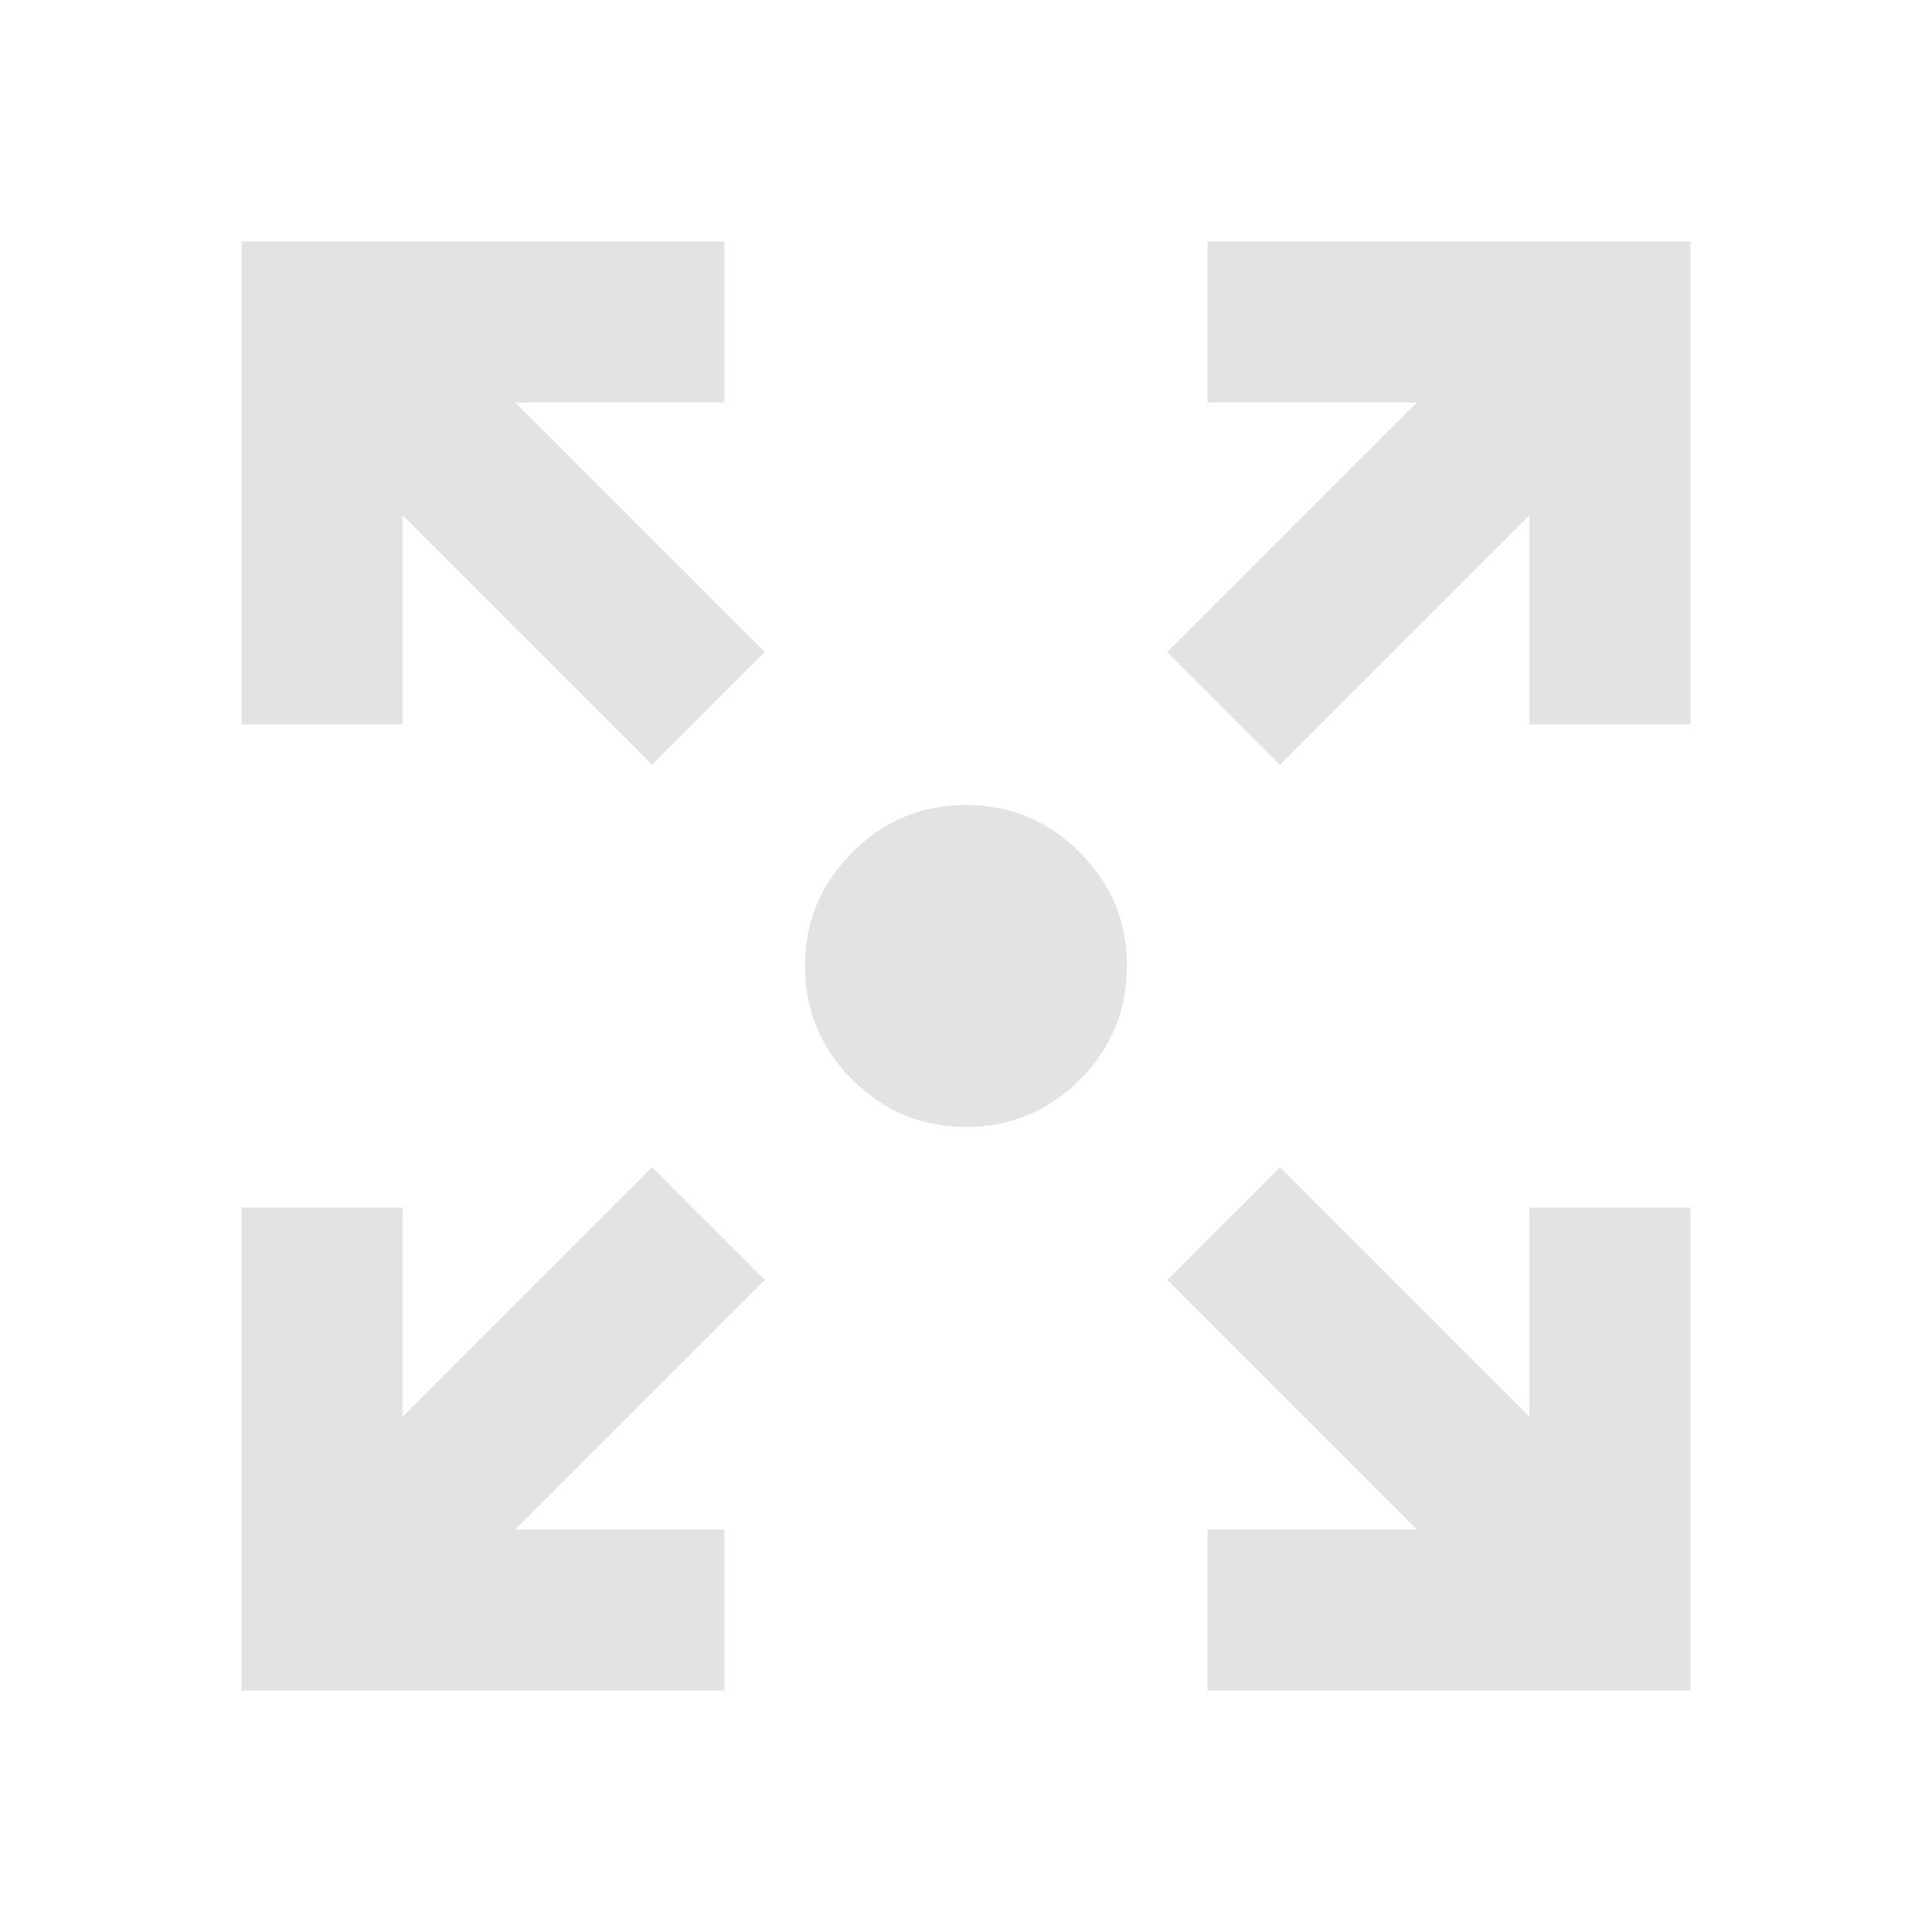
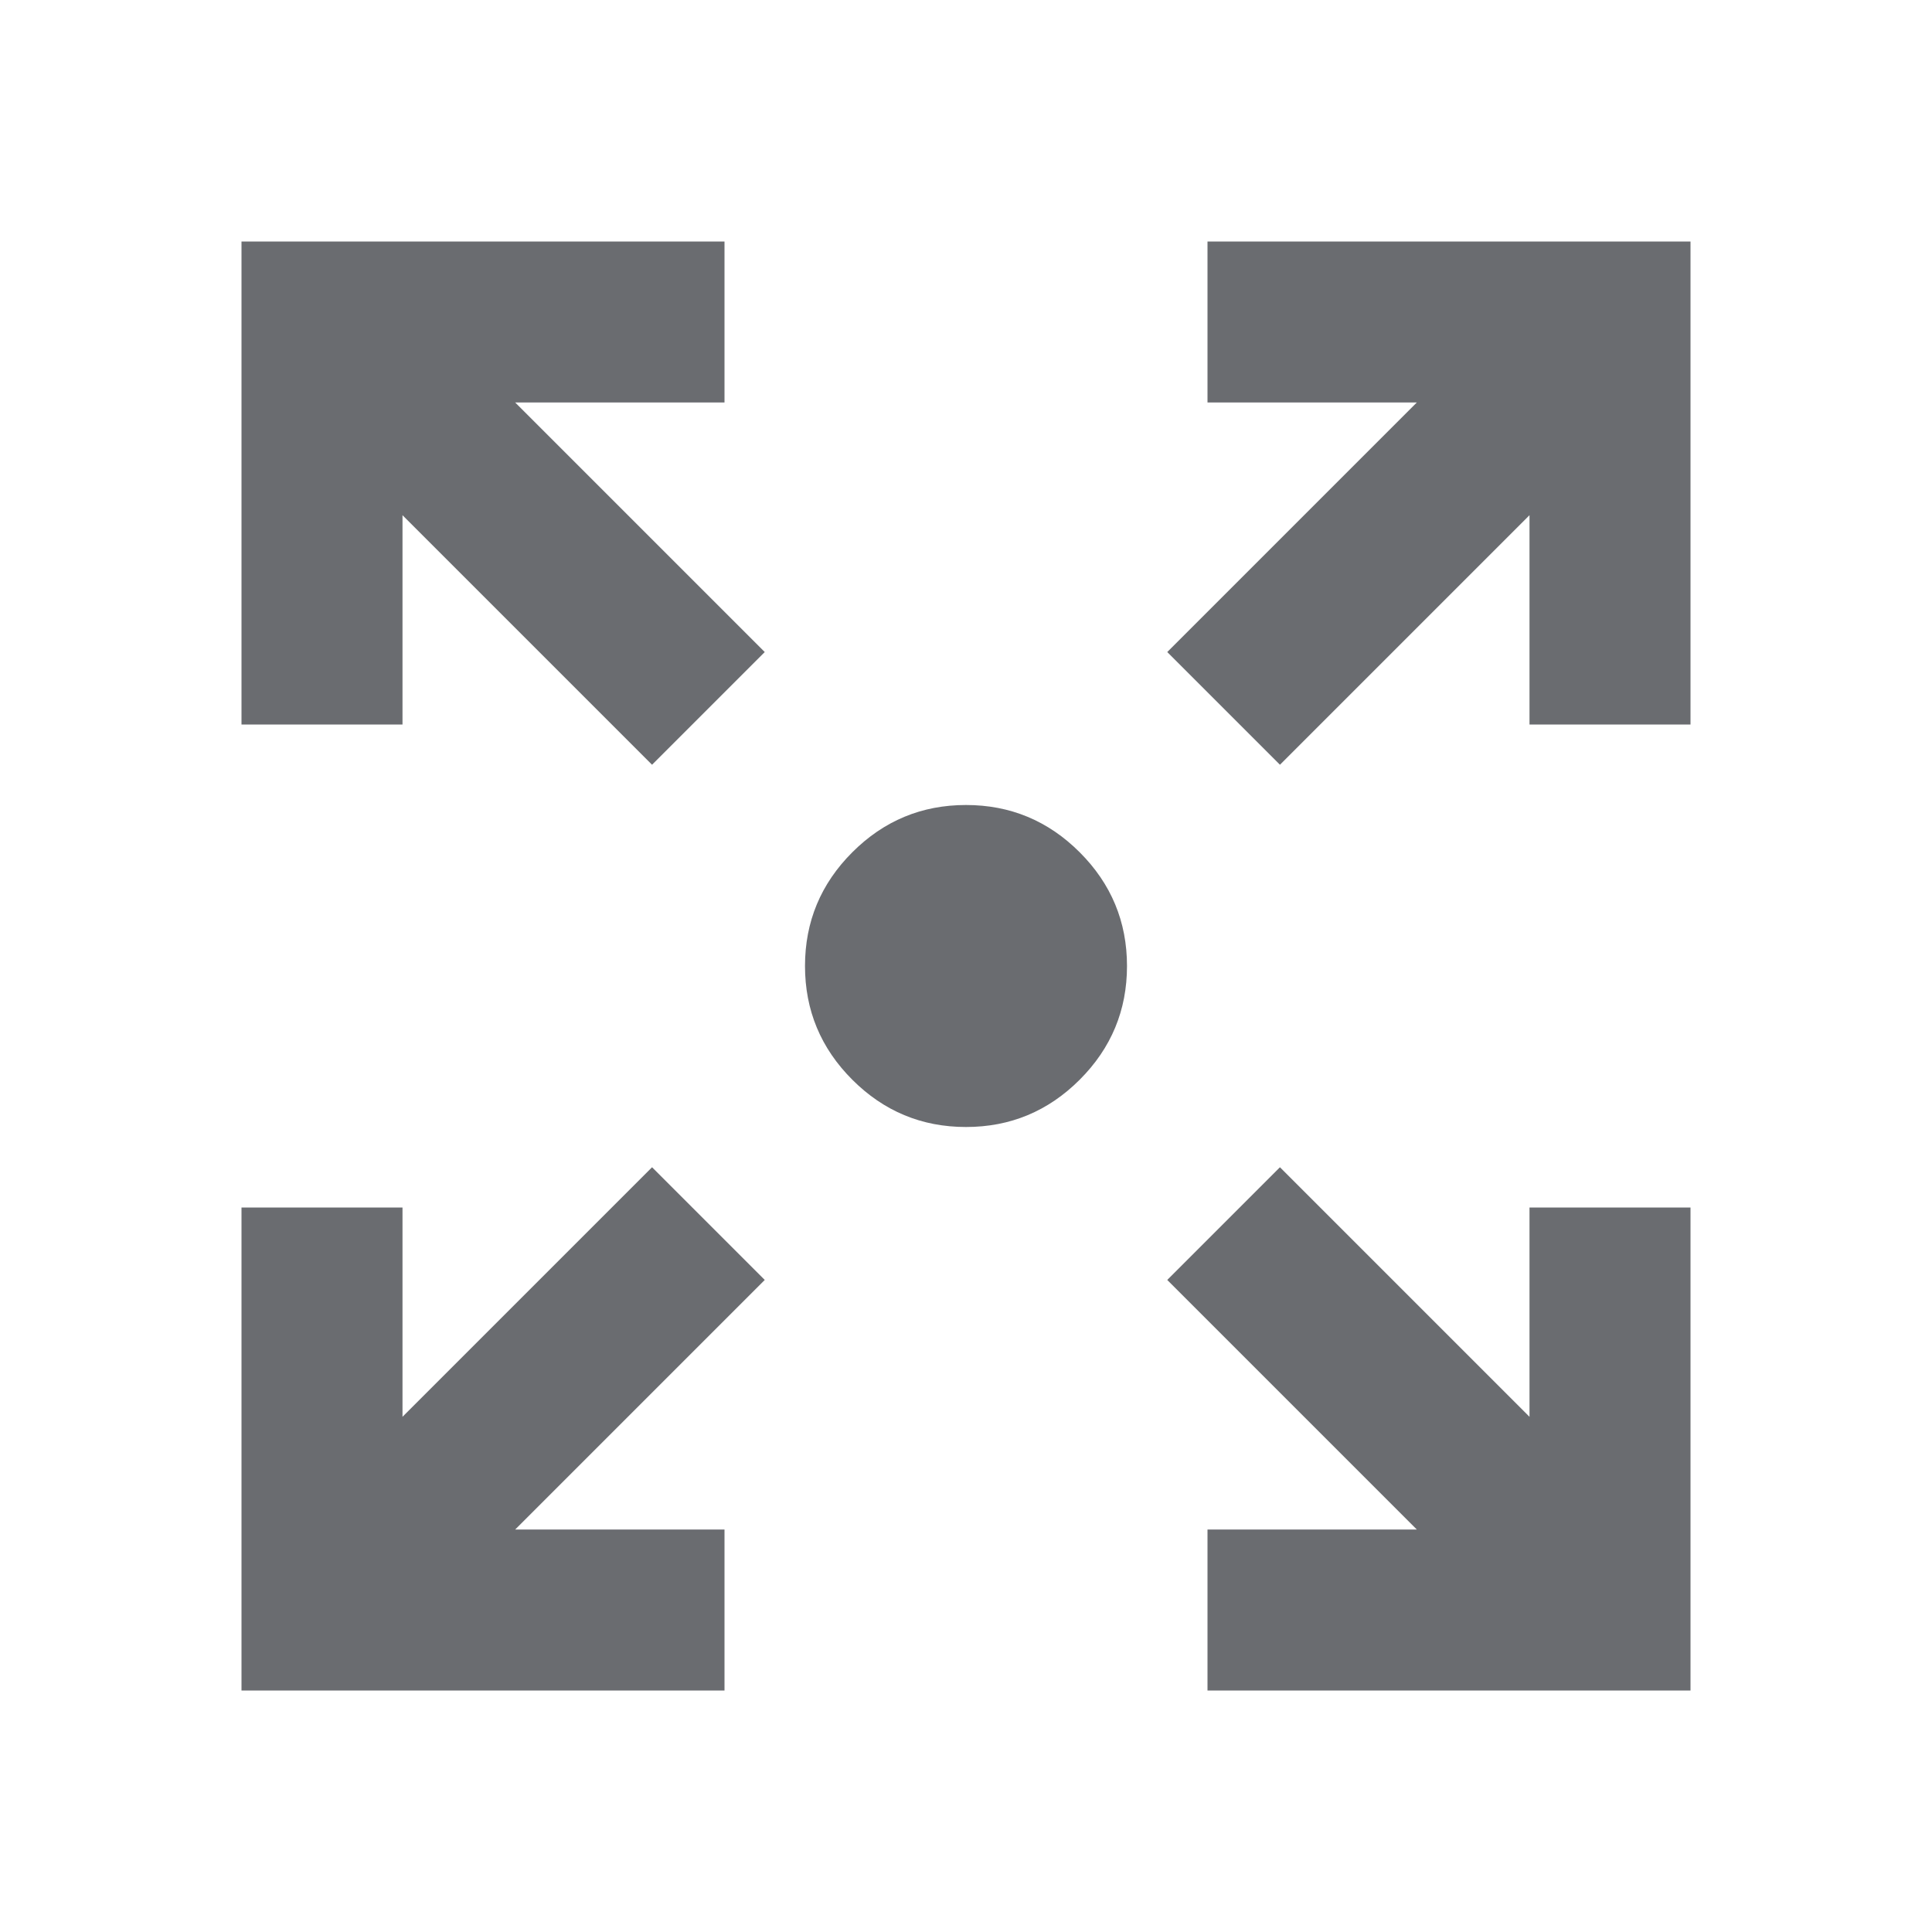
- <svg xmlns="http://www.w3.org/2000/svg" height="24px" viewBox="0 -960 960 960" width="24px" fill="#e3e3e3">
+ <svg xmlns="http://www.w3.org/2000/svg" height="24px" viewBox="0 -960 960 960" width="24px" fill="#6a6c70">
  <path d="M120-120v-240h80v104l124-124 56 56-124 124h104v80H120Zm480 0v-80h104L580-324l56-56 124 124v-104h80v240H600ZM324-580 200-704v104h-80v-240h240v80H256l124 124-56 56Zm312 0-56-56 124-124H600v-80h240v240h-80v-104L636-580ZM480-400q-33 0-56.5-23.5T400-480q0-33 23.5-56.5T480-560q33 0 56.5 23.5T560-480q0 33-23.5 56.5T480-400Z" />
</svg>
